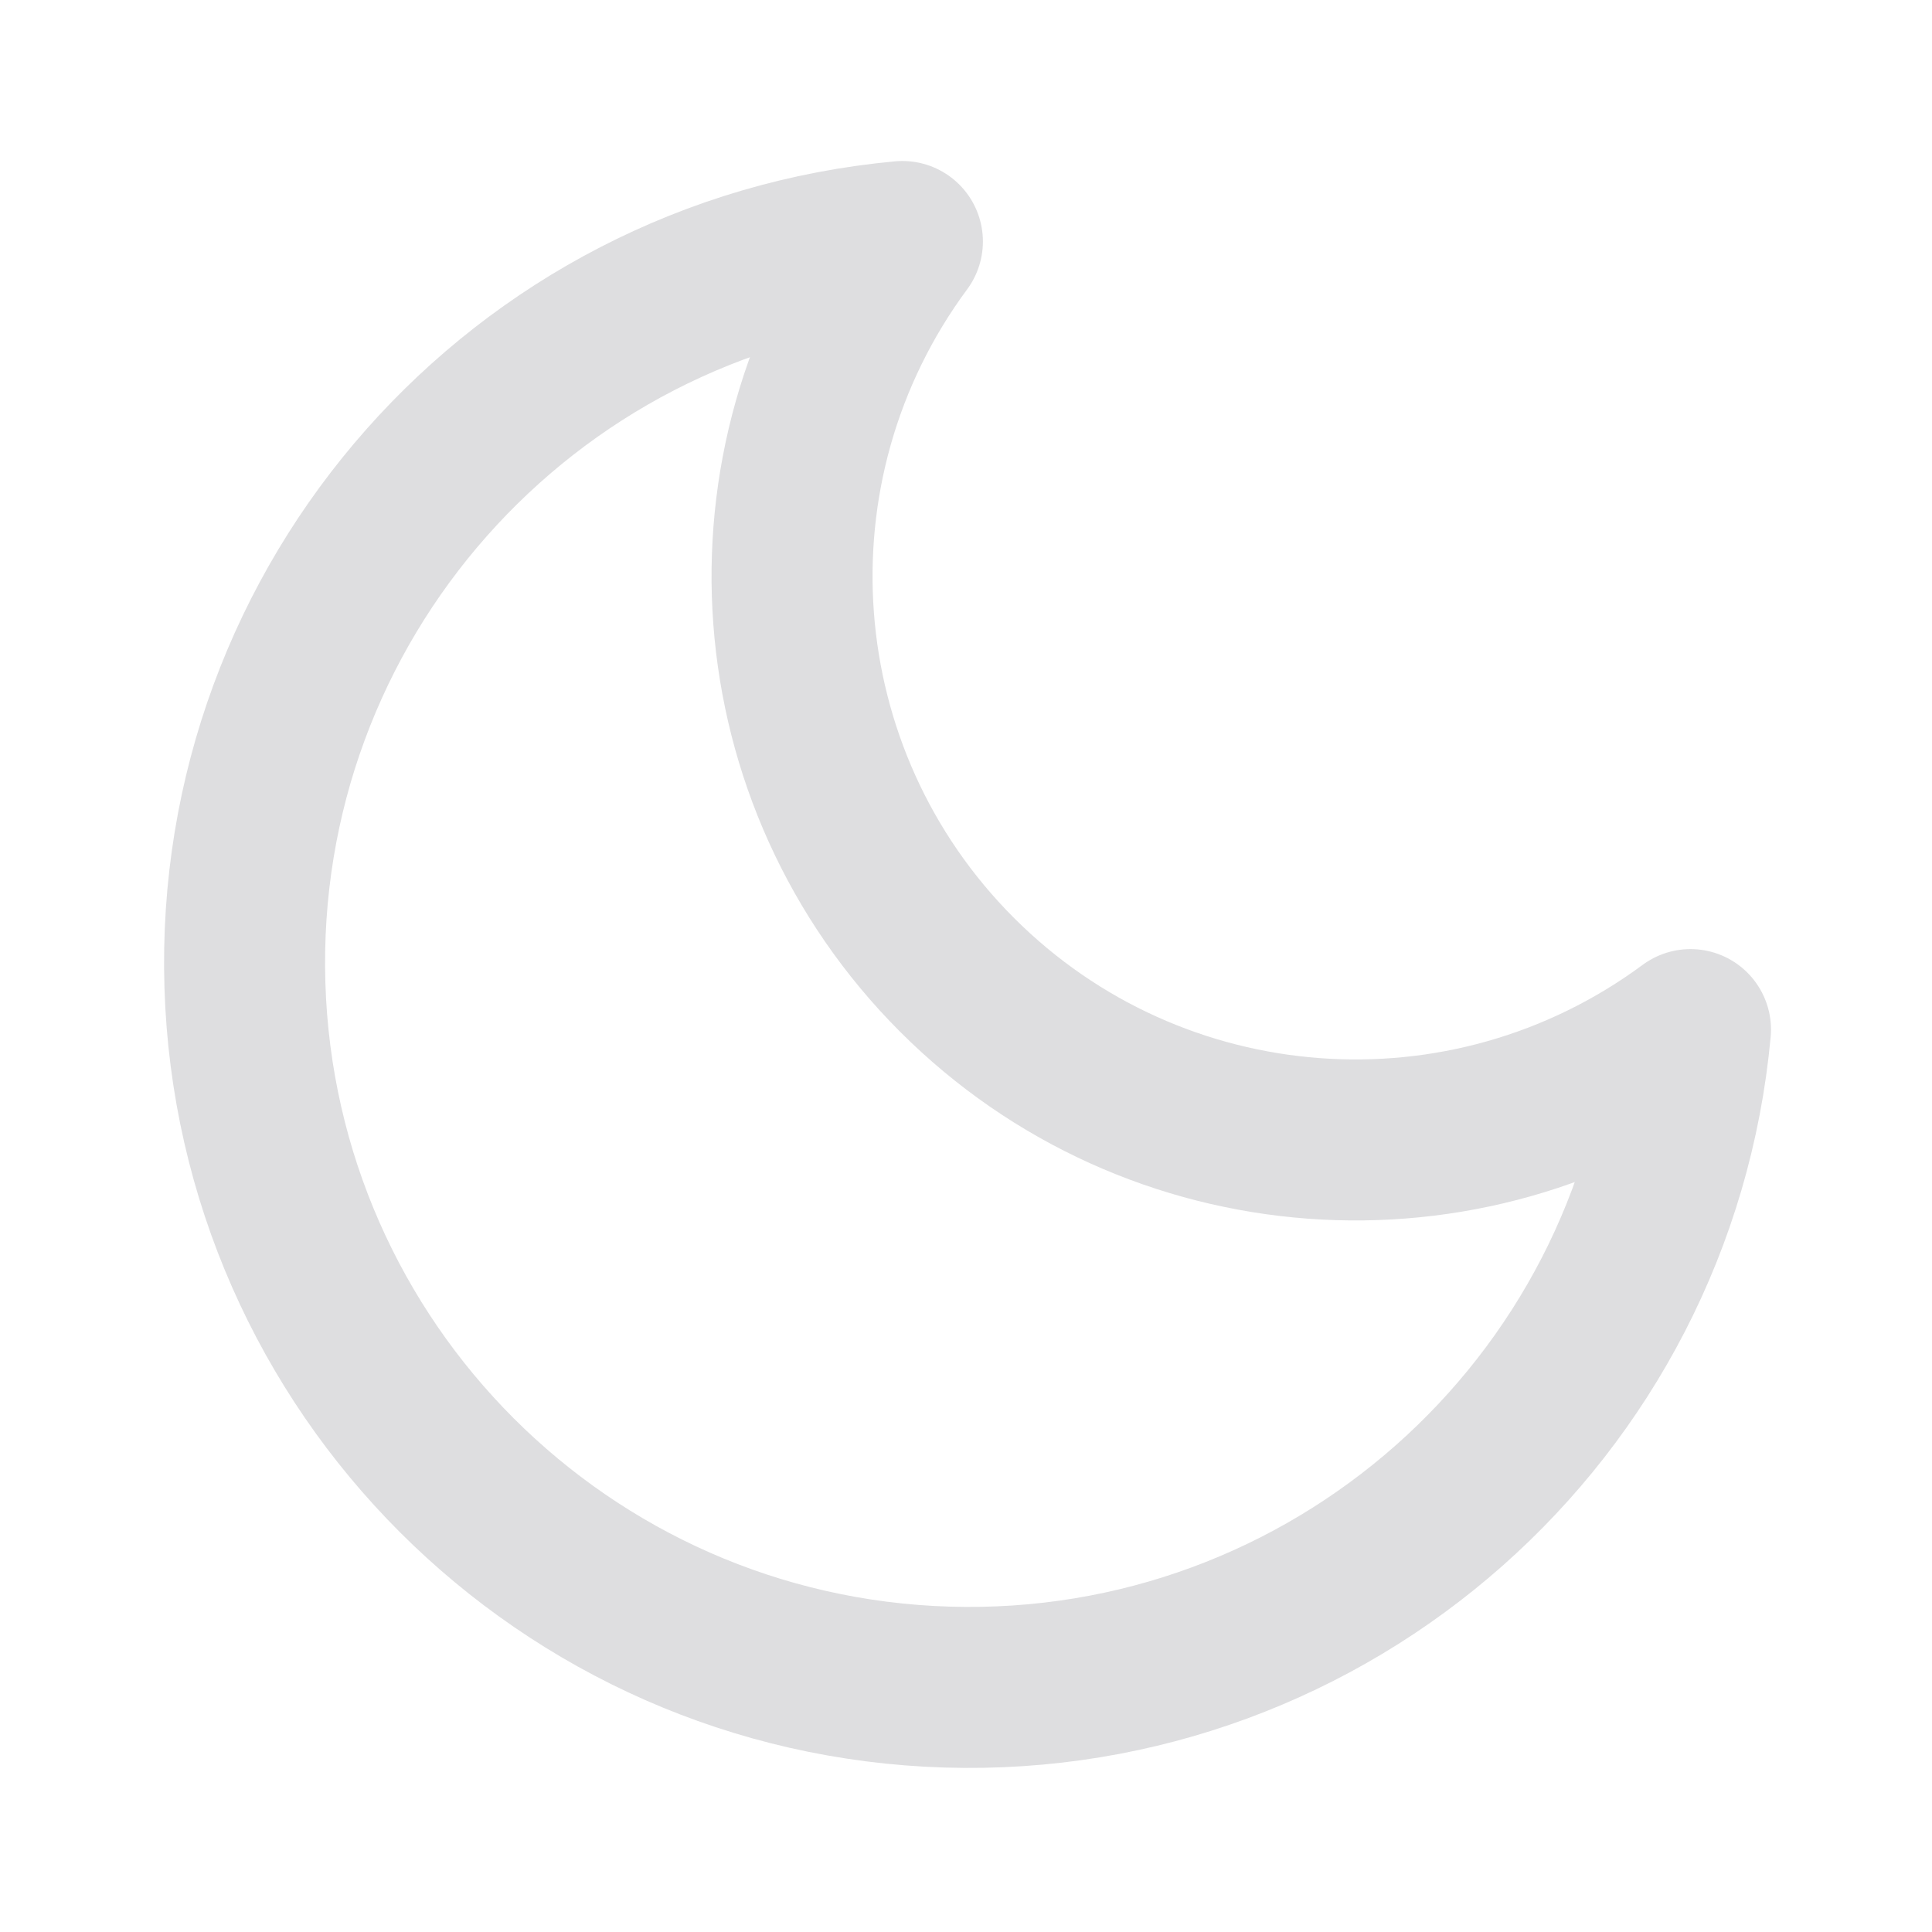
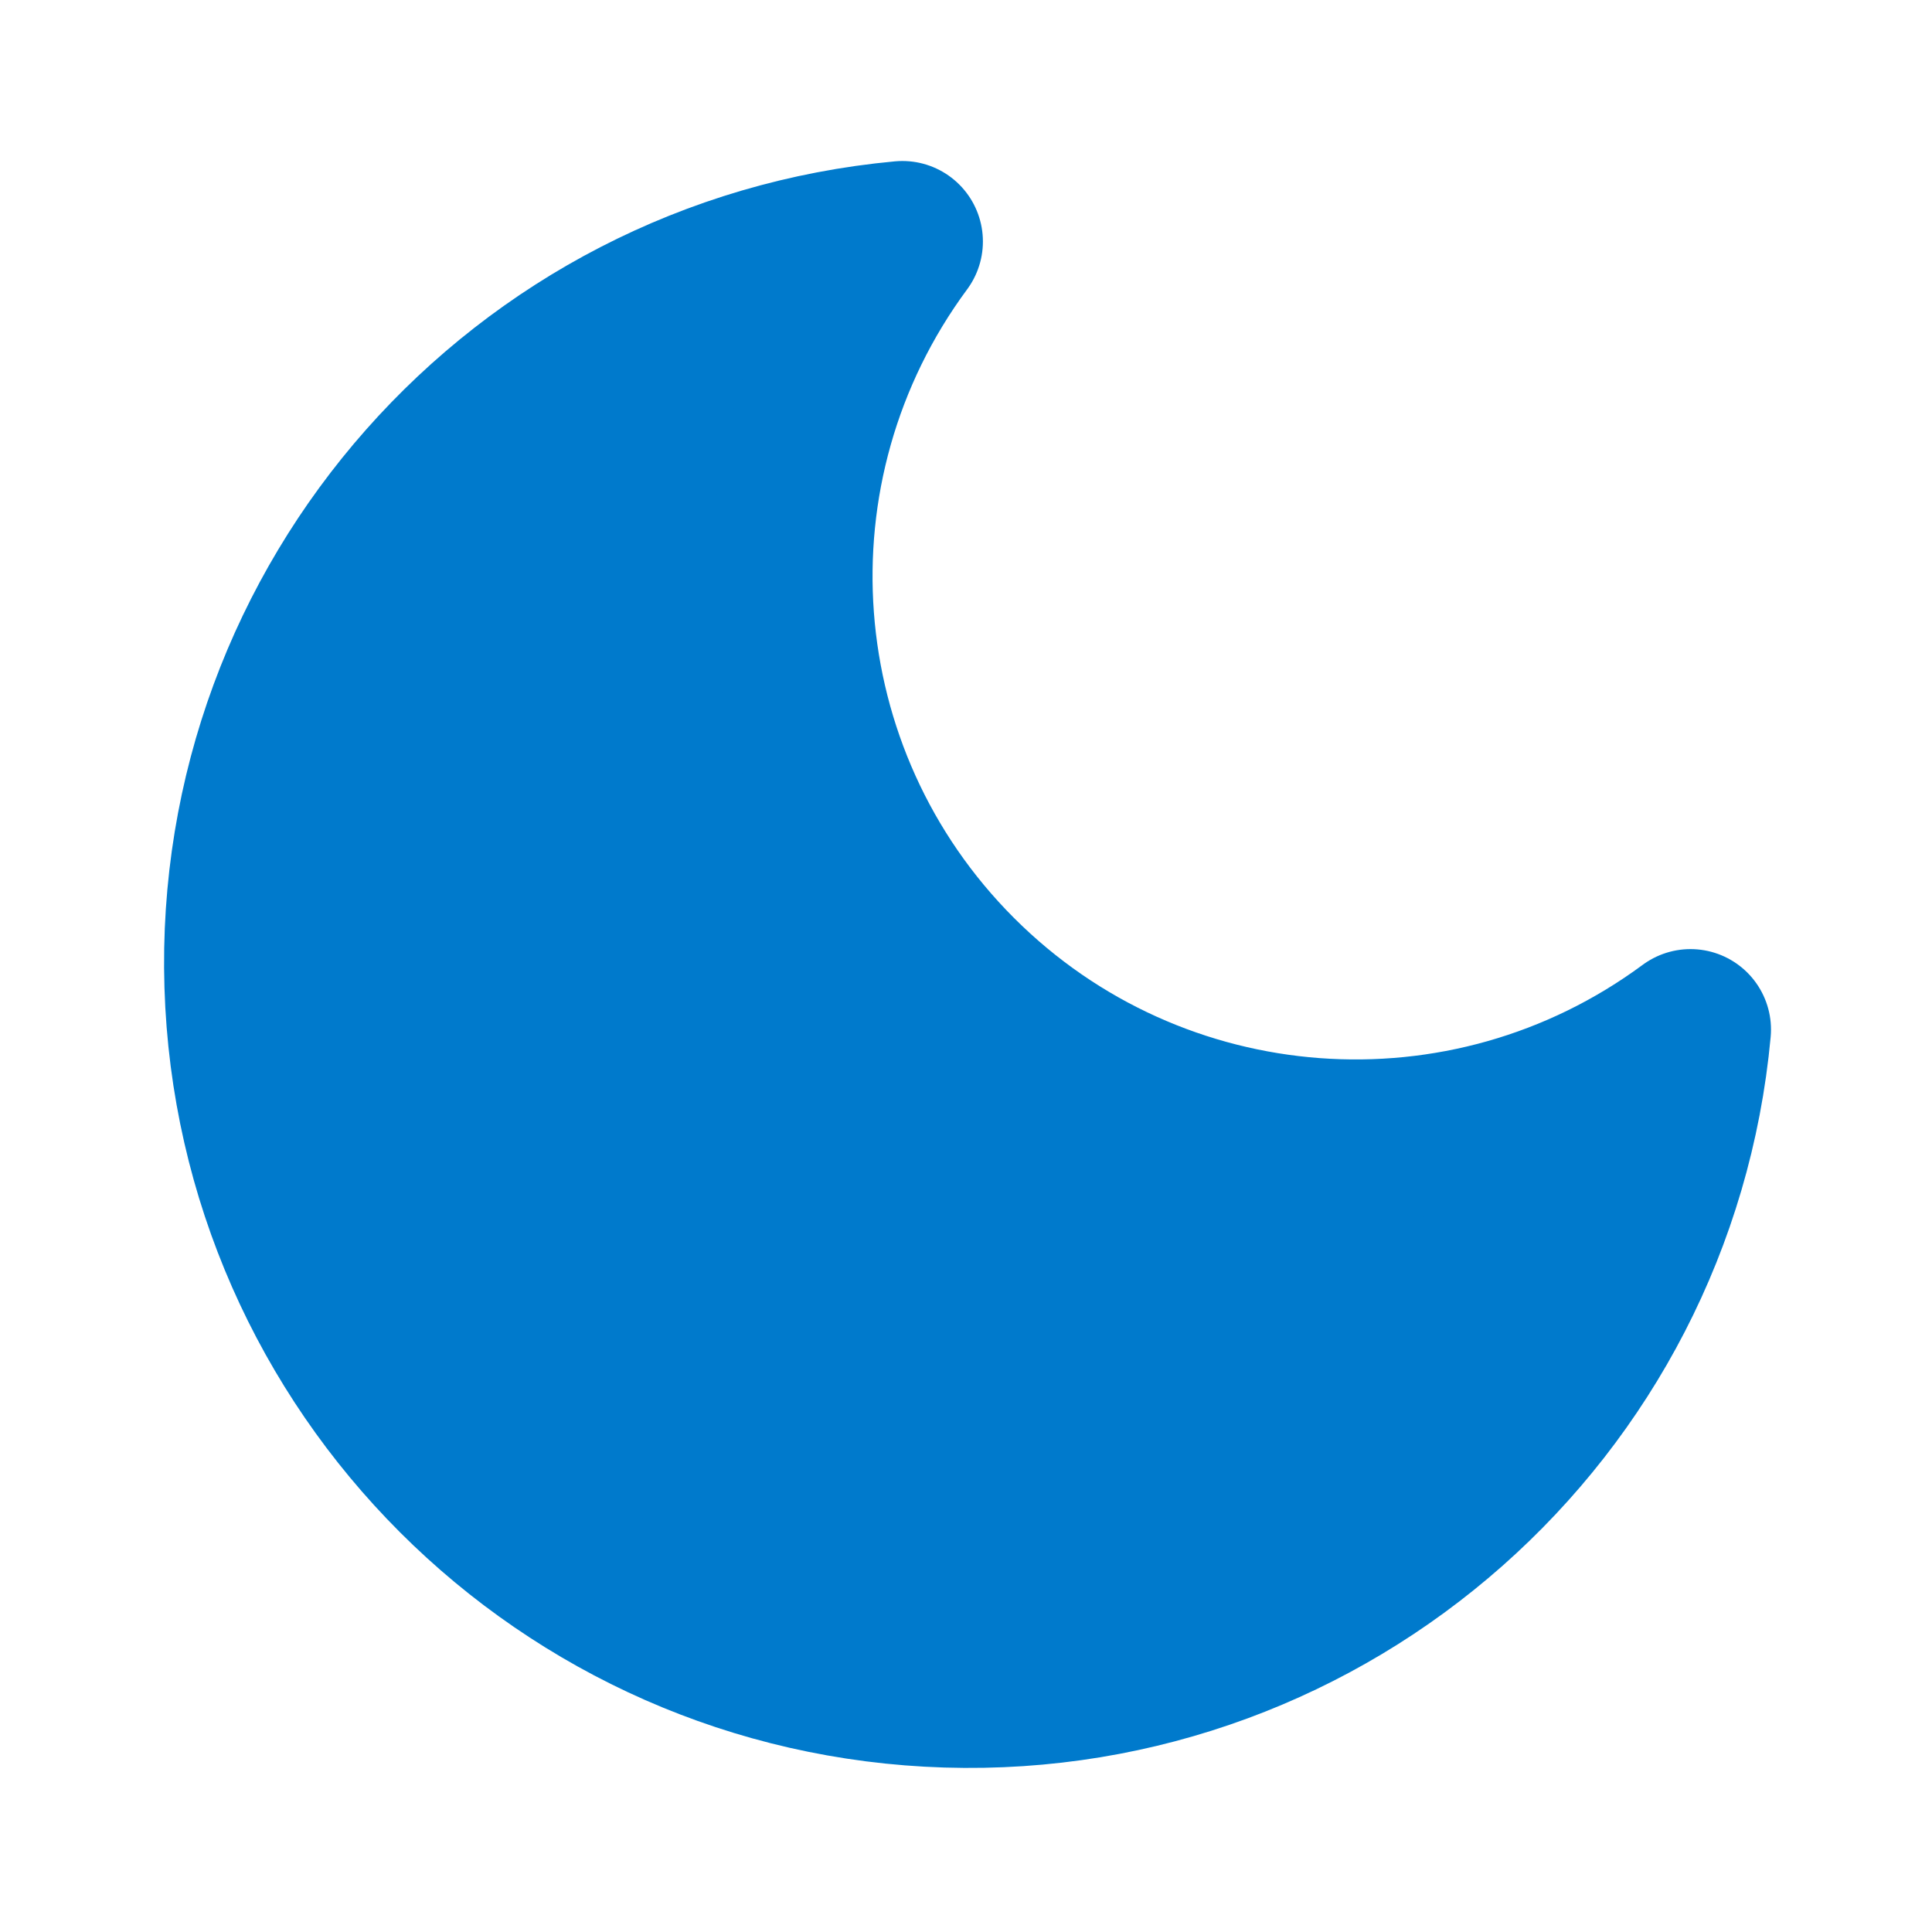
- <svg xmlns="http://www.w3.org/2000/svg" width="32" height="32" viewBox="0 0 24 24" fill="none" stroke="#dedee0" stroke-width="2" stroke-linecap="round" stroke-linejoin="round">
+ <svg xmlns="http://www.w3.org/2000/svg" width="32" height="32" viewBox="0 0 24 24" fill="#007acc" stroke="#007acc" stroke-width="2" stroke-linecap="round" stroke-linejoin="round">
  <path d="M21 12.79A9 9 0 1 1 11.21 3 7 7 0 0 0 21 12.79z" />
</svg>
